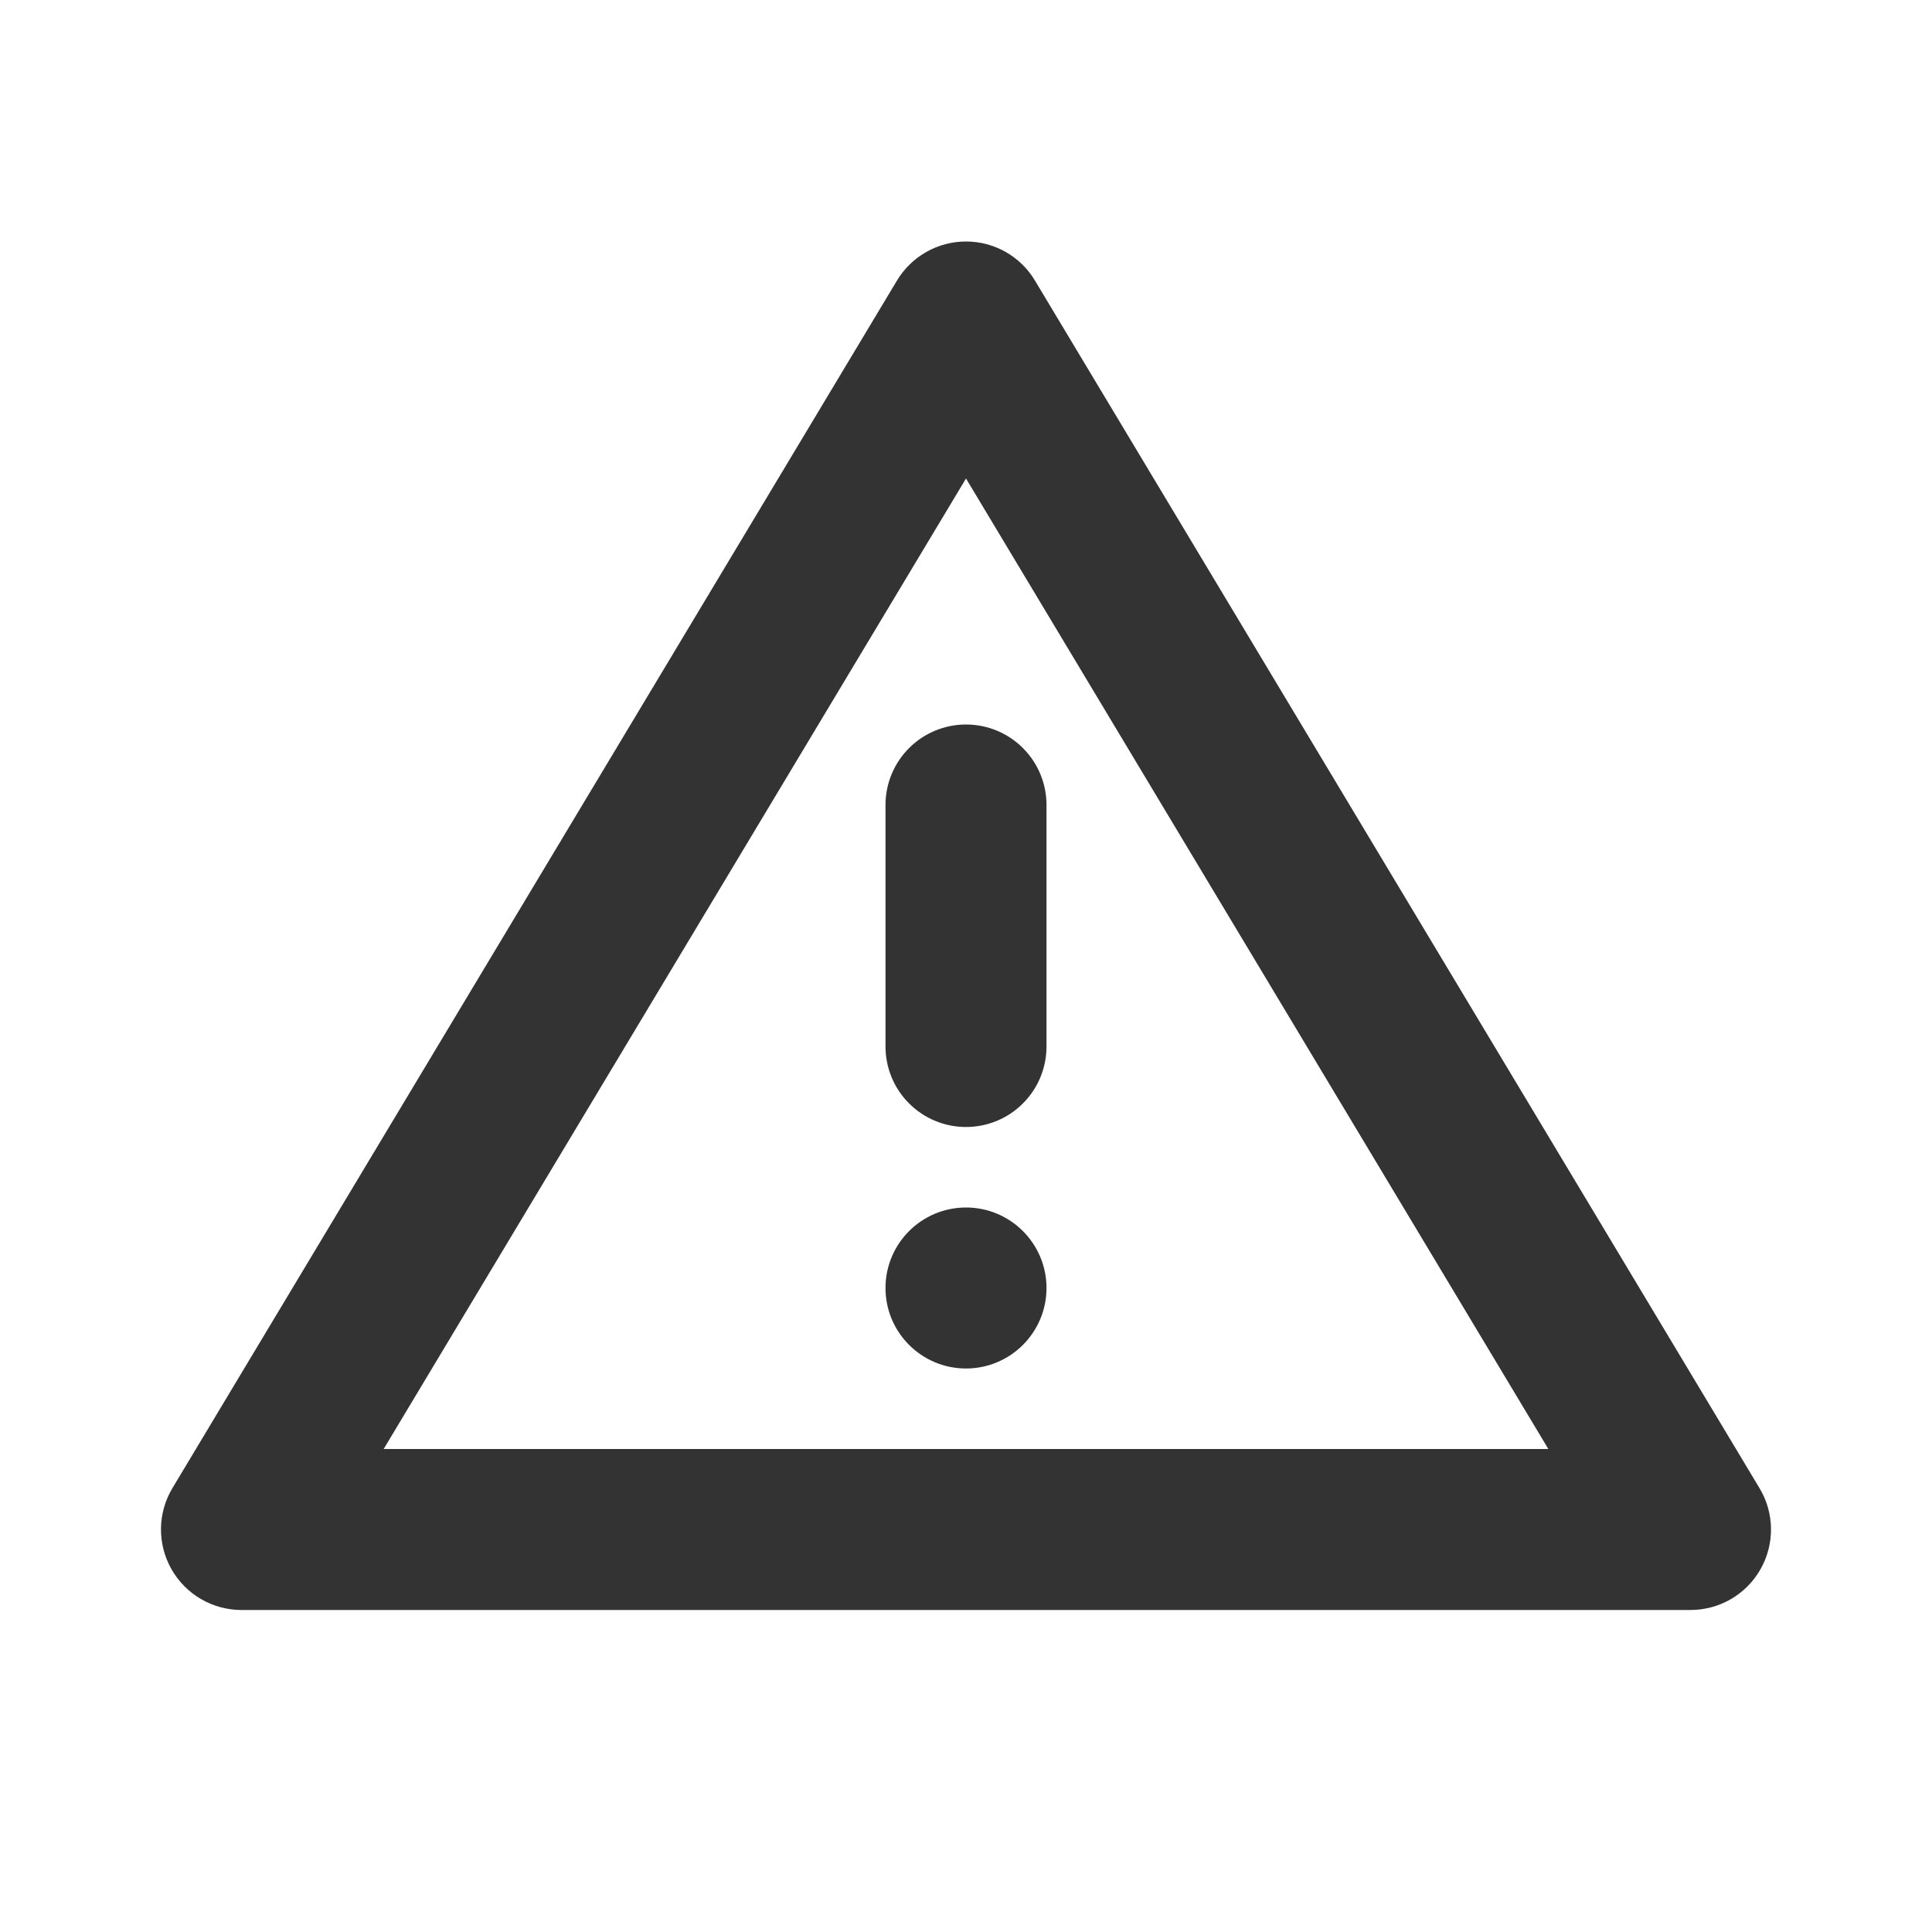
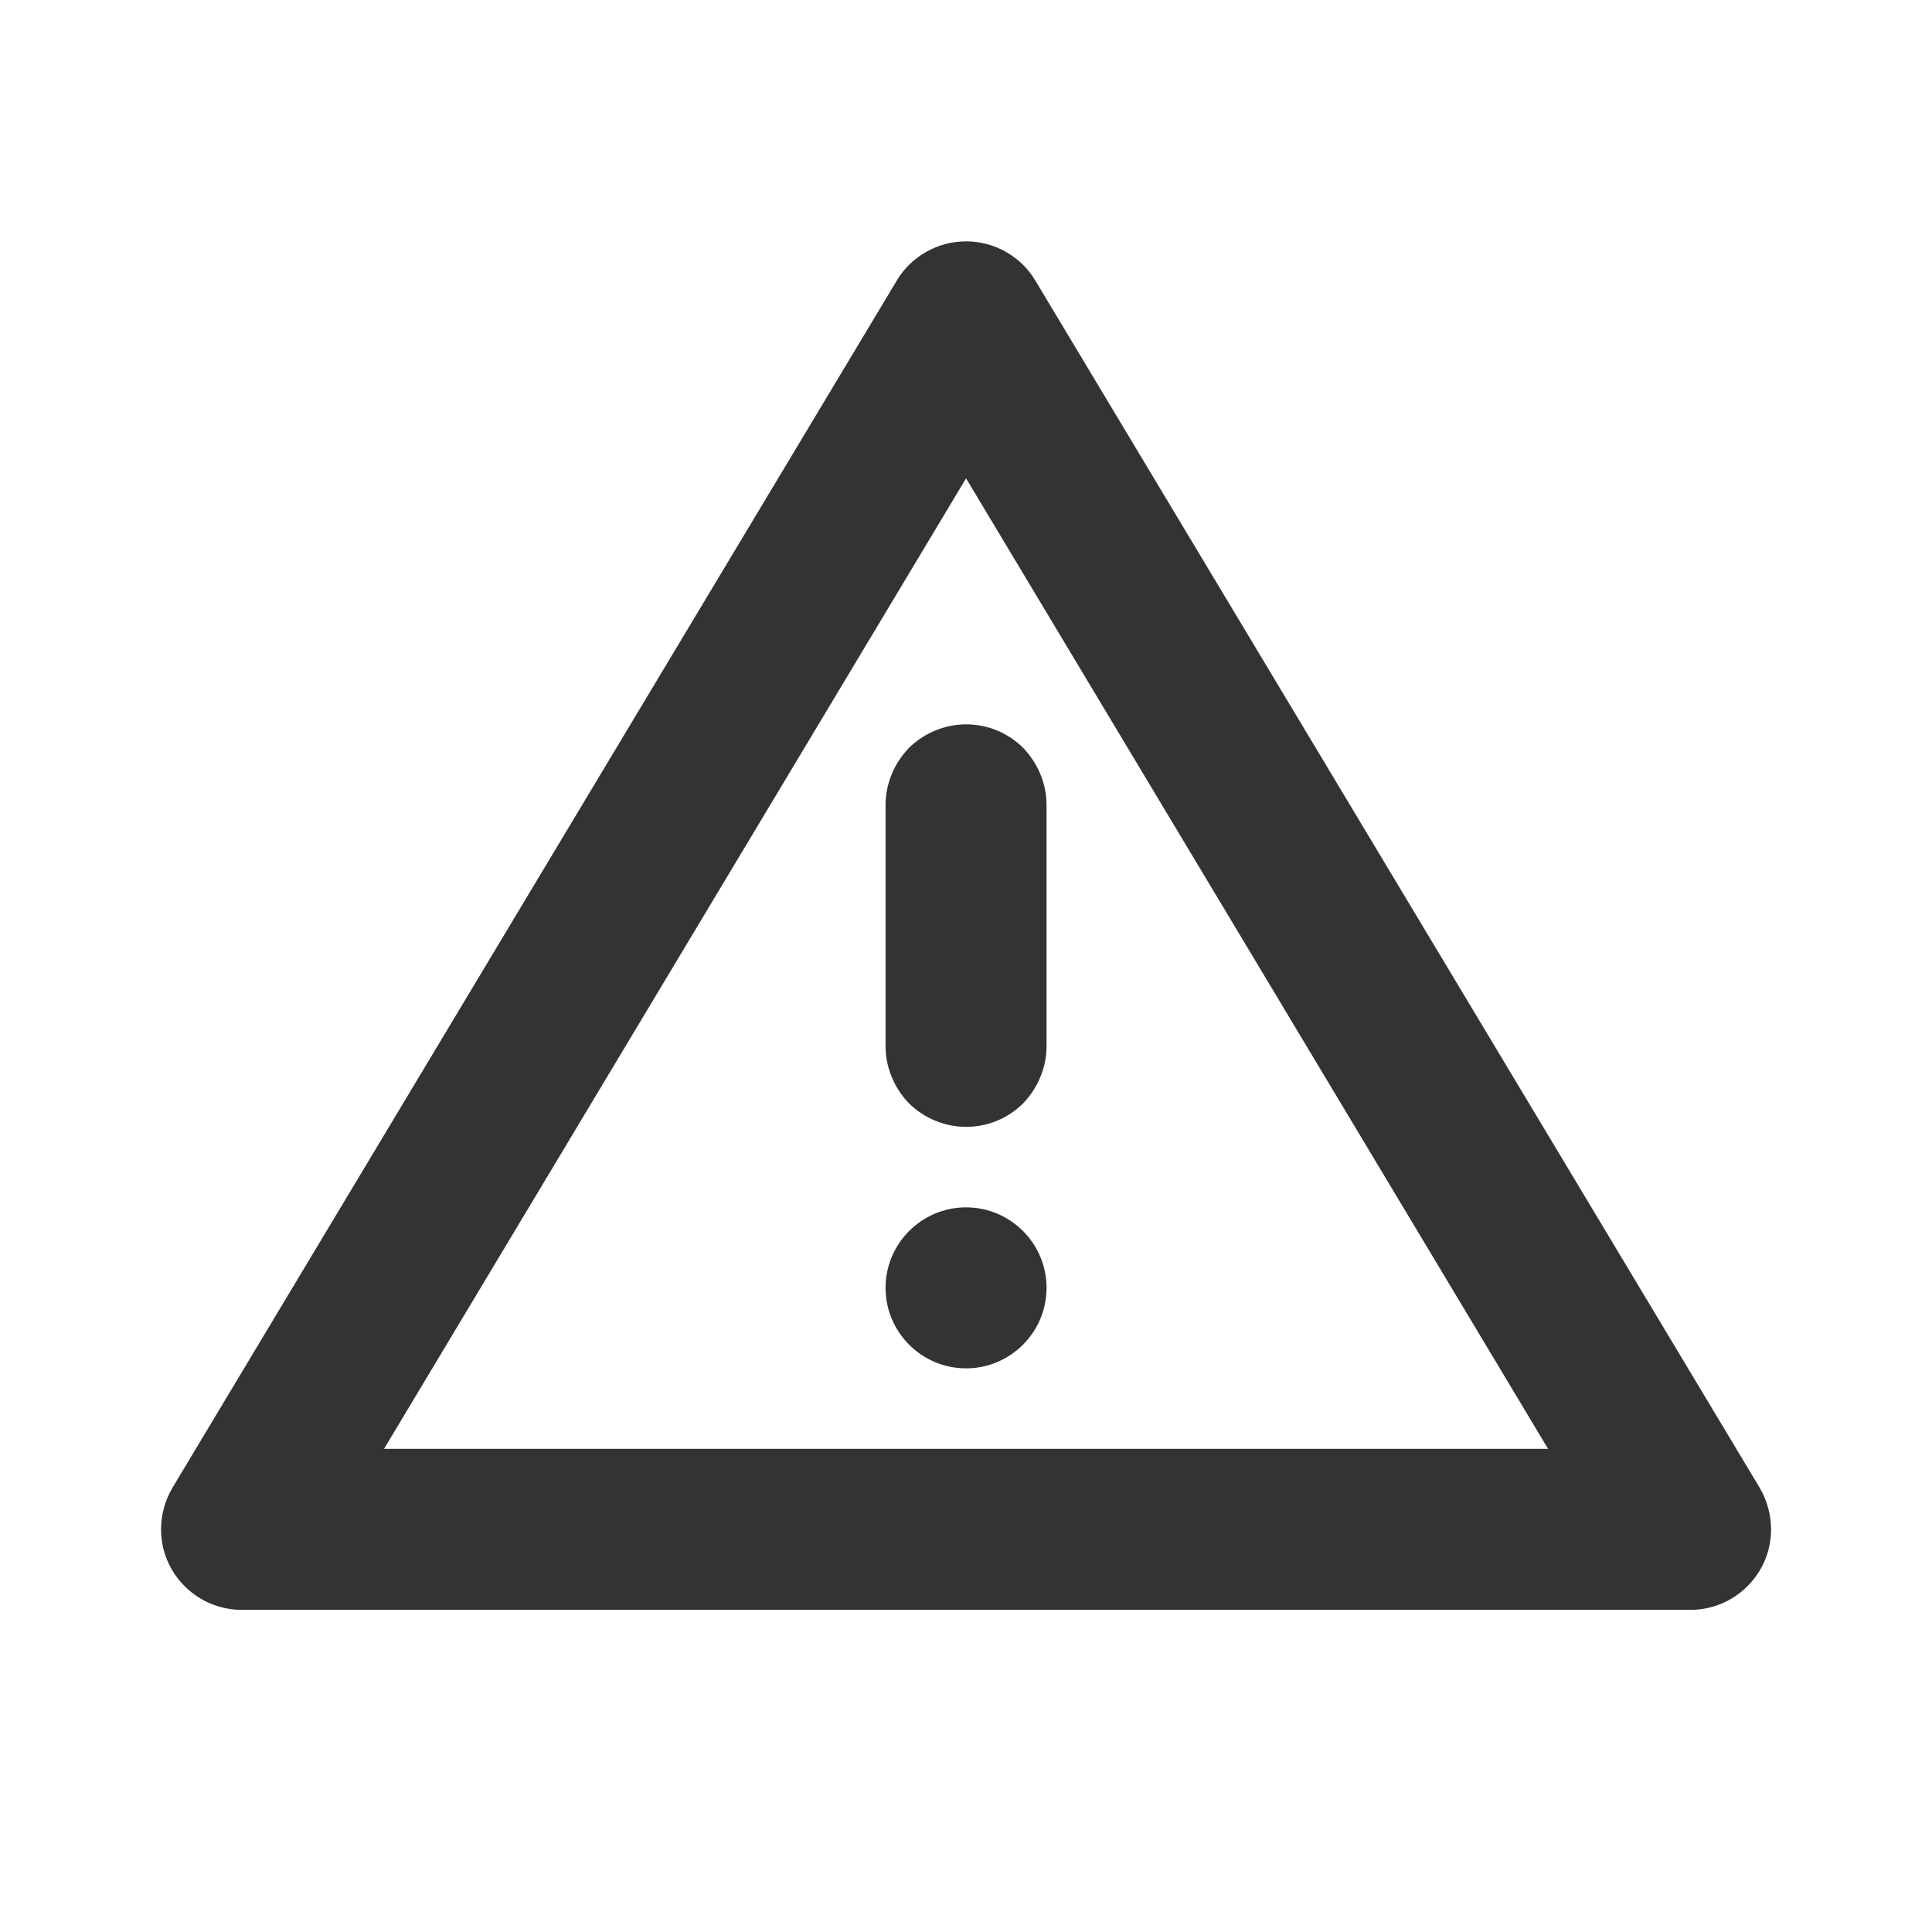
- <svg xmlns="http://www.w3.org/2000/svg" width="100%" height="100%" viewBox="0 0 24 24" version="1.1" xml:space="preserve" style="fill-rule:evenodd;clip-rule:evenodd;stroke-linejoin:round;stroke-miterlimit:1.414;">
-   <rect id="ui.regular.warning" x="0" y="0" width="24" height="24" style="fill:none;" />
-   <path d="M21.857,18.486c0.186,0.308 0.191,0.693 0.013,1.007c-0.177,0.313 -0.51,0.507 -0.87,0.507c-4.047,0 -13.953,0 -18,0c-0.36,0 -0.693,-0.194 -0.87,-0.507c-0.178,-0.314 -0.173,-0.699 0.012,-1.007c2.049,-3.414 7.002,-11.669 9,-15c0.181,-0.302 0.507,-0.486 0.858,-0.486c0.351,0 0.677,0.184 0.857,0.486c1.999,3.331 6.952,11.586 9,15Zm-17.091,-0.486l14.468,0l-7.234,-12.056l-7.234,12.056Zm6.234,-2c0,-0.552 0.448,-1 1,-1c0.552,0 1,0.448 1,1c0,0.552 -0.448,1 -1,1c-0.552,0 -1,-0.448 -1,-1c0,0 0,0 0,0Zm0,-6c0,-0.265 0.105,-0.52 0.293,-0.707c0.187,-0.188 0.442,-0.293 0.707,-0.293c0.265,0 0.52,0.105 0.707,0.293c0.188,0.187 0.293,0.442 0.293,0.707c0,0.871 0,2.129 0,3c0,0.265 -0.105,0.52 -0.293,0.707c-0.187,0.188 -0.442,0.293 -0.707,0.293c-0.265,0 -0.52,-0.105 -0.707,-0.293c-0.188,-0.187 -0.293,-0.442 -0.293,-0.707c0,-0.871 0,-2.129 0,-3Z" style="fill:#333;" />
+ <svg xmlns="http://www.w3.org/2000/svg" width="24px" height="24px" version="1.1" xml:space="preserve" style="fill-rule:evenodd;clip-rule:evenodd;stroke-linejoin:round;stroke-miterlimit:1.414;">
+   <g transform="matrix(1,0,0,1,-1391,-558)">
+     <g id="ui.regular.warning" transform="matrix(0.800768,0,0,0.984948,1391,558)">
+       <rect x="0" y="0" width="29.971" height="24.367" style="fill:none;" />
+       <g transform="matrix(1.2488,0,0,1.01528,-1737.08,-566.528)">
+         <path d="M1412.86,576.486C1413.04,576.794 1413.05,577.179 1412.87,577.493C1412.69,577.806 1412.36,578 1412,578C1407.95,578 1398.05,578 1394,578C1393.64,578 1393.31,577.806 1393.13,577.493C1392.95,577.179 1392.96,576.794 1393.14,576.486C1395.19,573.072 1400.14,564.817 1402.14,561.486C1402.32,561.184 1402.65,561 1403,561C1403.35,561 1403.68,561.184 1403.86,561.486C1405.86,564.817 1410.81,573.072 1412.86,576.486ZM1395.77,576L1410.23,576L1403,563.944L1395.77,576ZM1402,574C1402,573.448 1402.45,573 1403,573C1403.55,573 1404,573.448 1404,574C1404,574.552 1403.55,575 1403,575C1402.45,575 1402,574.552 1402,574C1402,574 1402,574 1402,574ZM1402,568C1402,567.735 1402.11,567.48 1402.29,567.293C1402.48,567.105 1402.74,567 1403,567C1403.27,567 1403.52,567.105 1403.71,567.293C1403.89,567.48 1404,567.735 1404,568C1404,568.871 1404,570.129 1404,571C1404,571.265 1403.89,571.52 1403.71,571.707C1403.52,571.895 1403.27,572 1403,572C1402.74,572 1402.48,571.895 1402.29,571.707C1402.11,571.52 1402,571.265 1402,571C1402,570.129 1402,568.871 1402,568Z" style="fill:rgb(51,51,51);" />
+       </g>
+     </g>
+   </g>
</svg>
